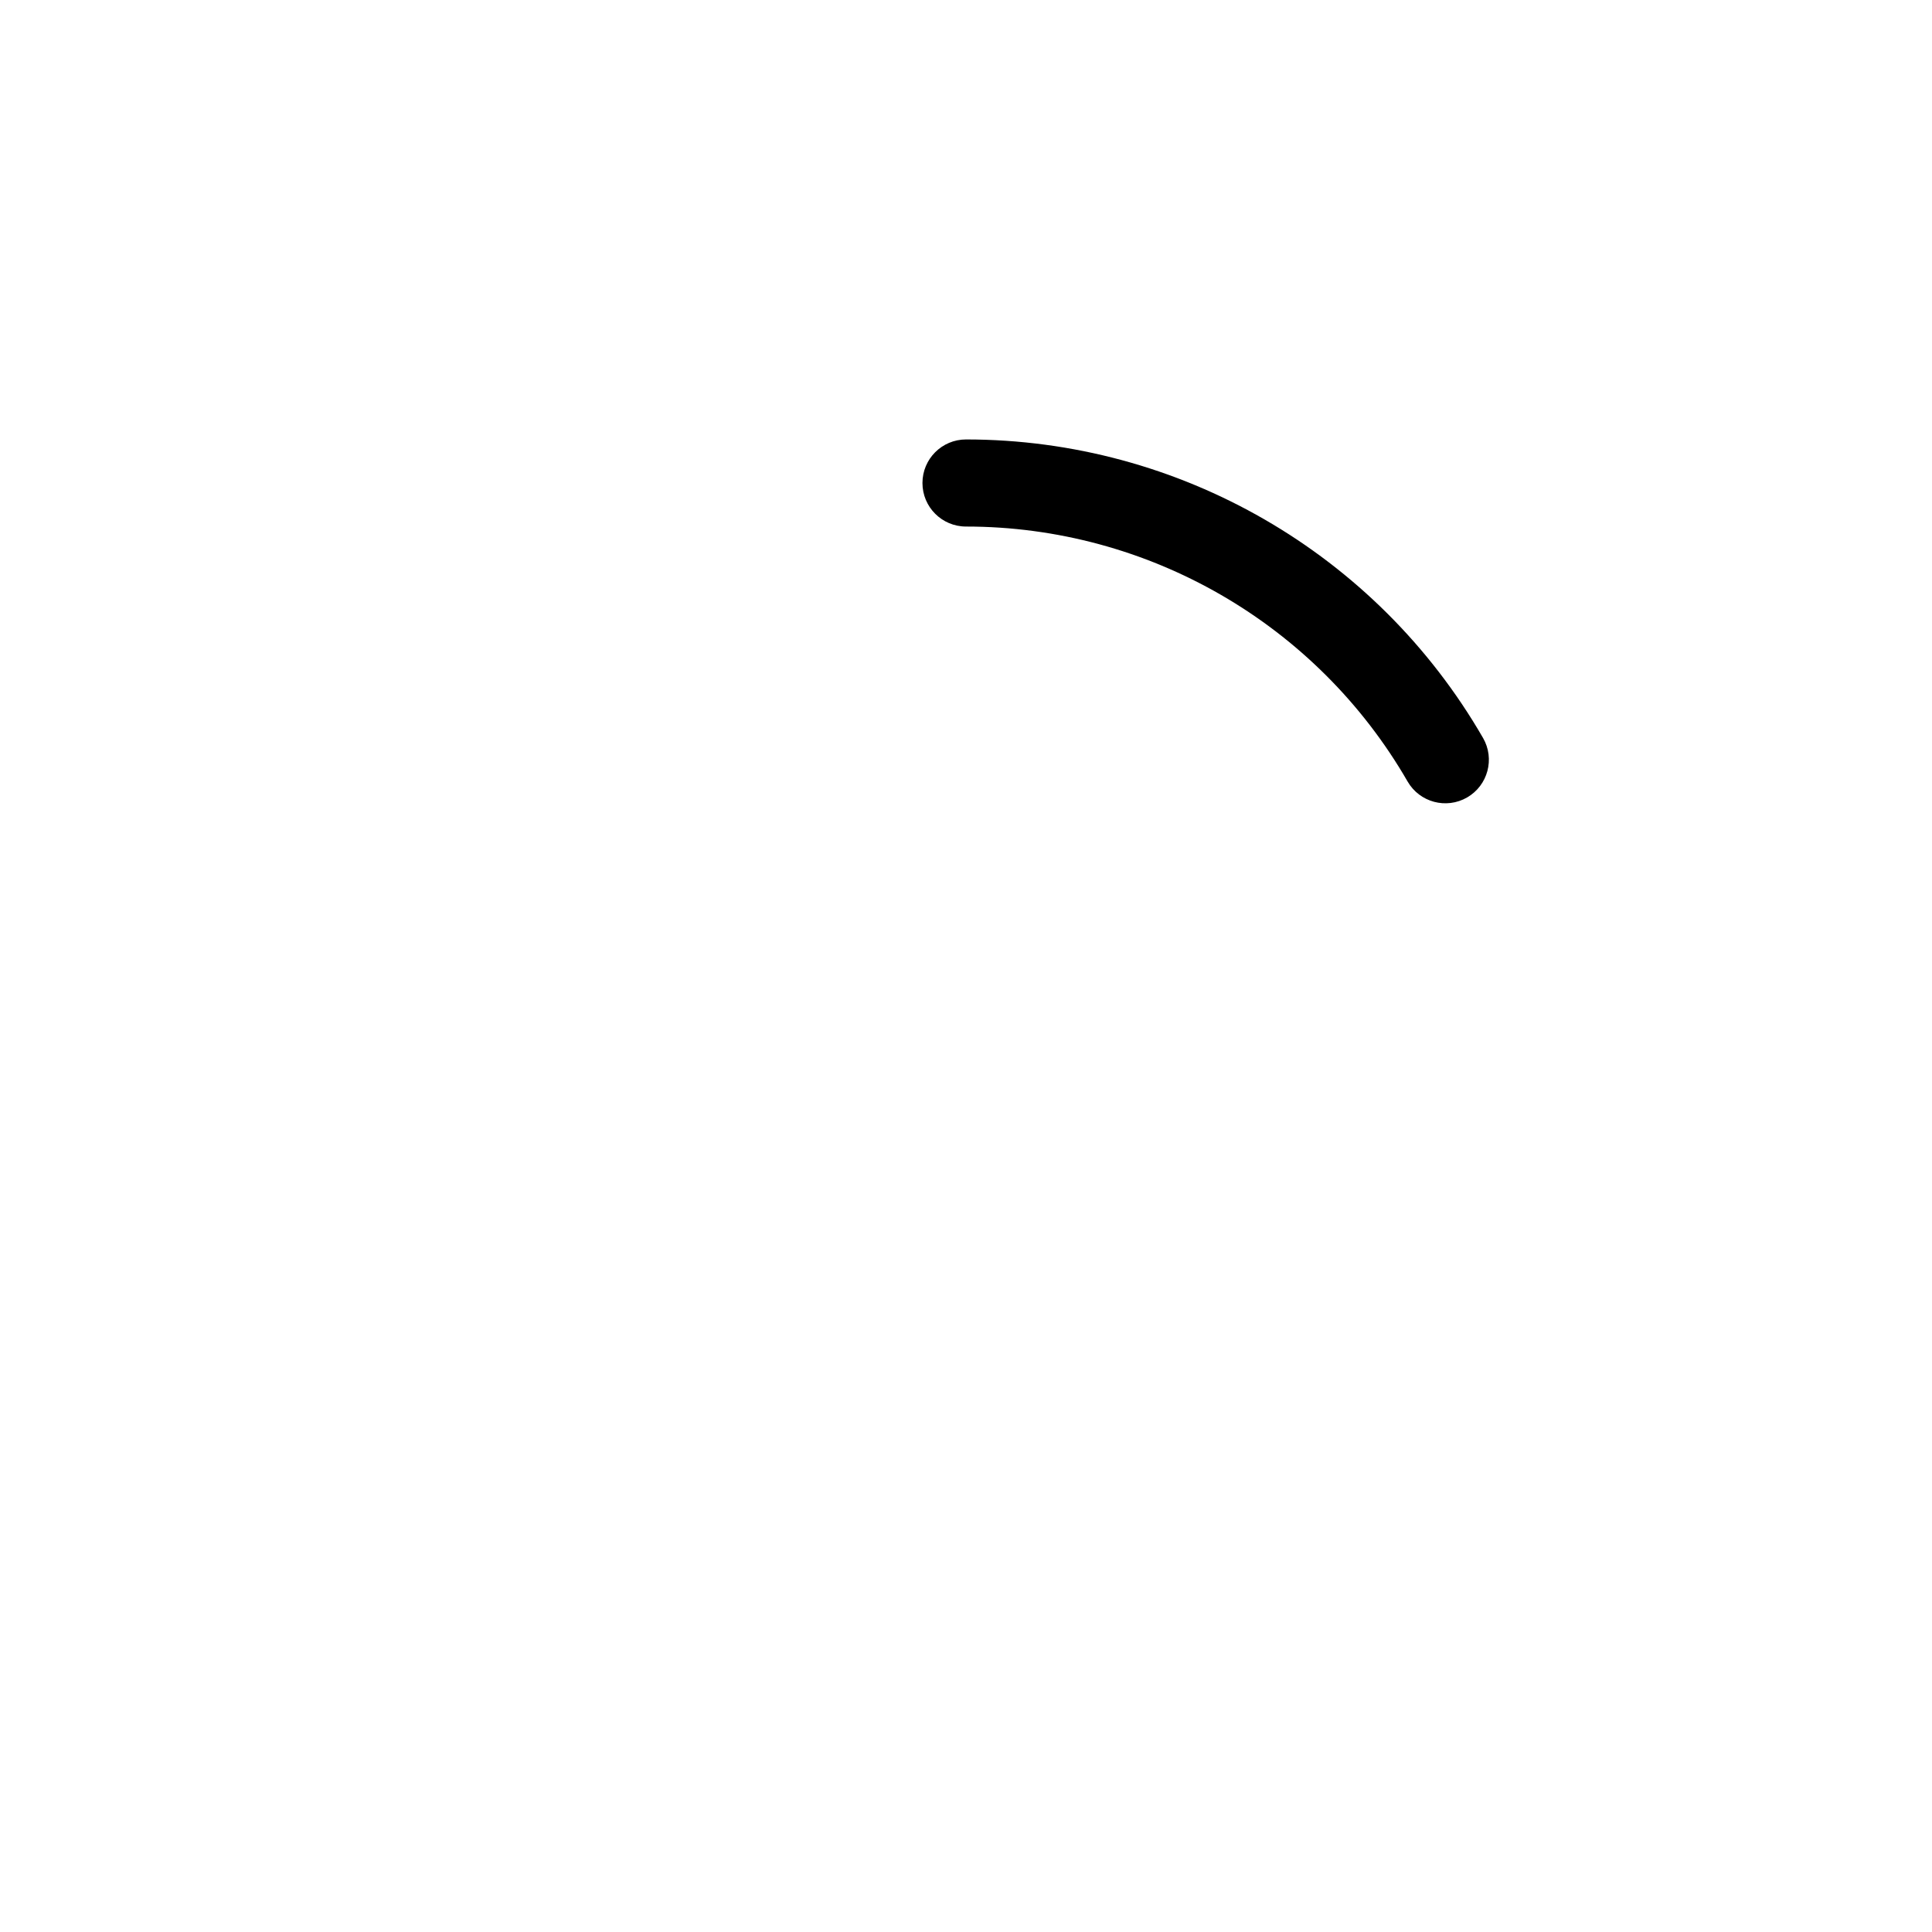
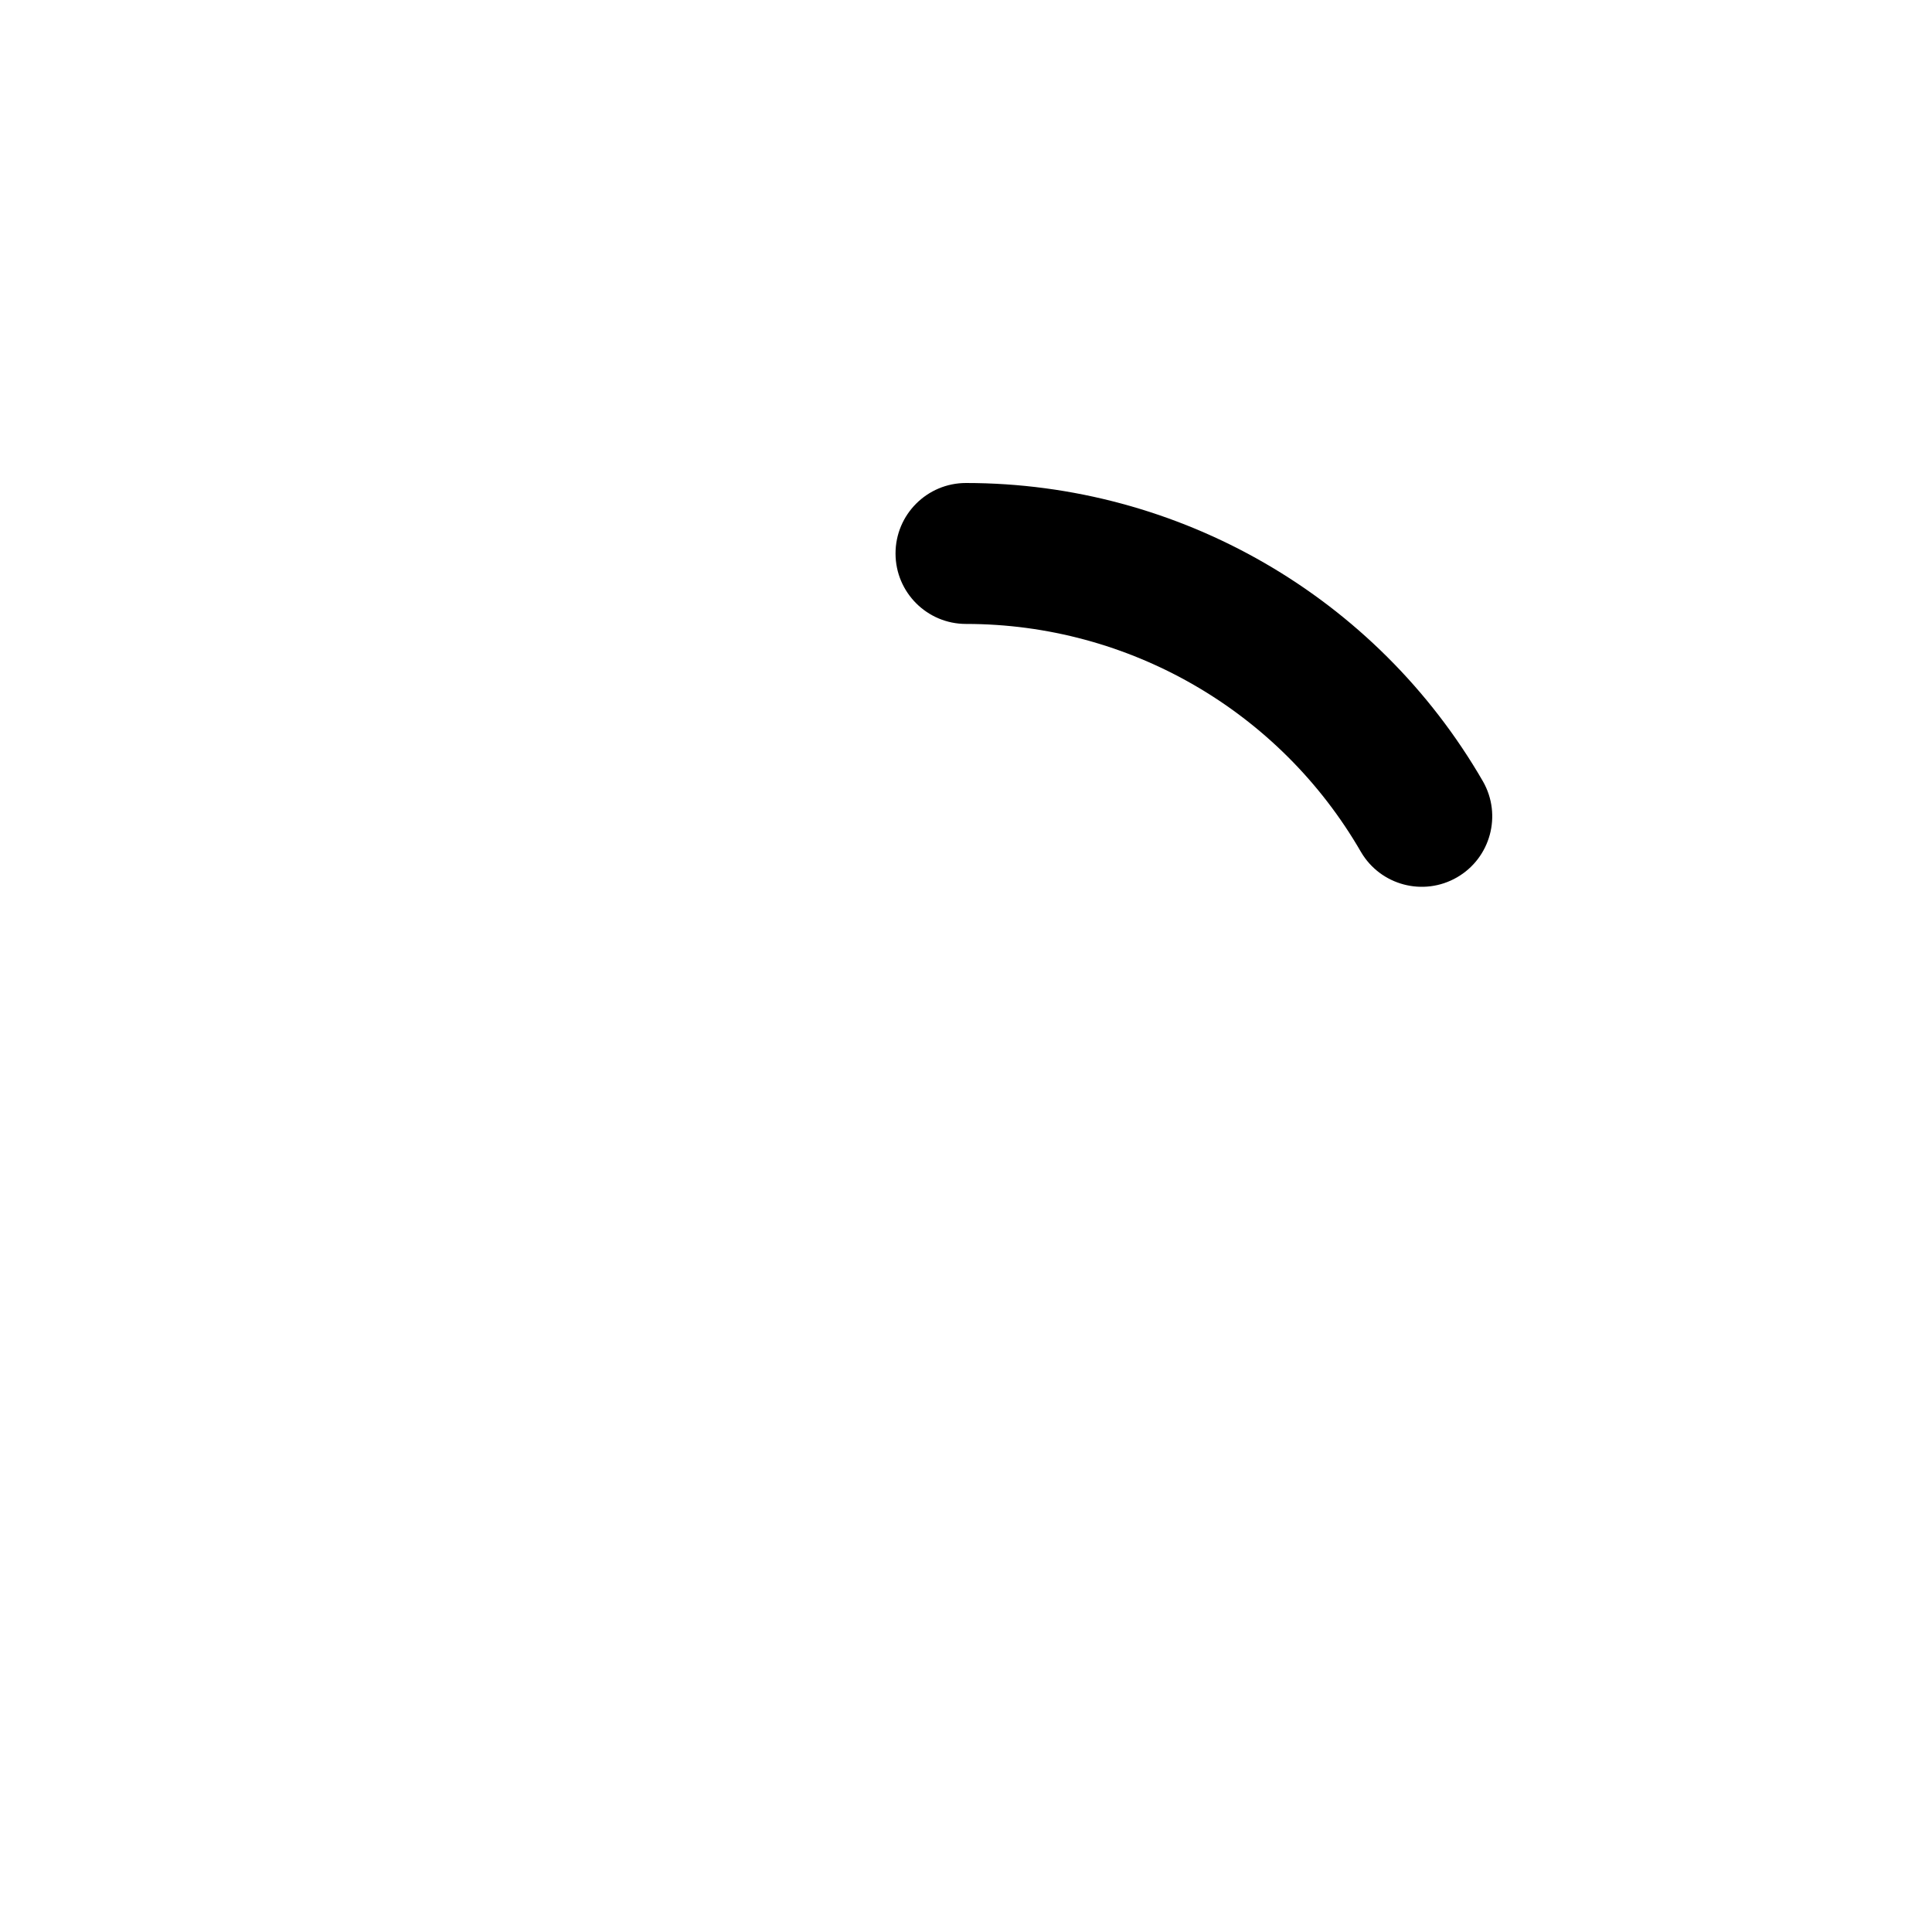
<svg xmlns="http://www.w3.org/2000/svg" width="1024" height="1024" viewBox="0 0 1024 1024">
-   <path fill="#000" d="M512.00,232.92 A316.43,316.43 0 0 1 786.04,391.13 A23.08,23.08 0 0 1 746.06,414.22 A270.27,270.27 0 0 0 512.00,279.08 A23.08,23.08 0 0 1 512.00,232.92 Z" />
+   <path fill="#000" d="M512.00,256.00 A316.43,316.43 0 0 1 786.04,414.22 A37.35,37.35 0 0 1 721.35,451.57 A241.73,241.73 0 0 0 512.00,330.70 A37.35,37.35 0 0 1 512.00,256.00 Z" />
</svg>
